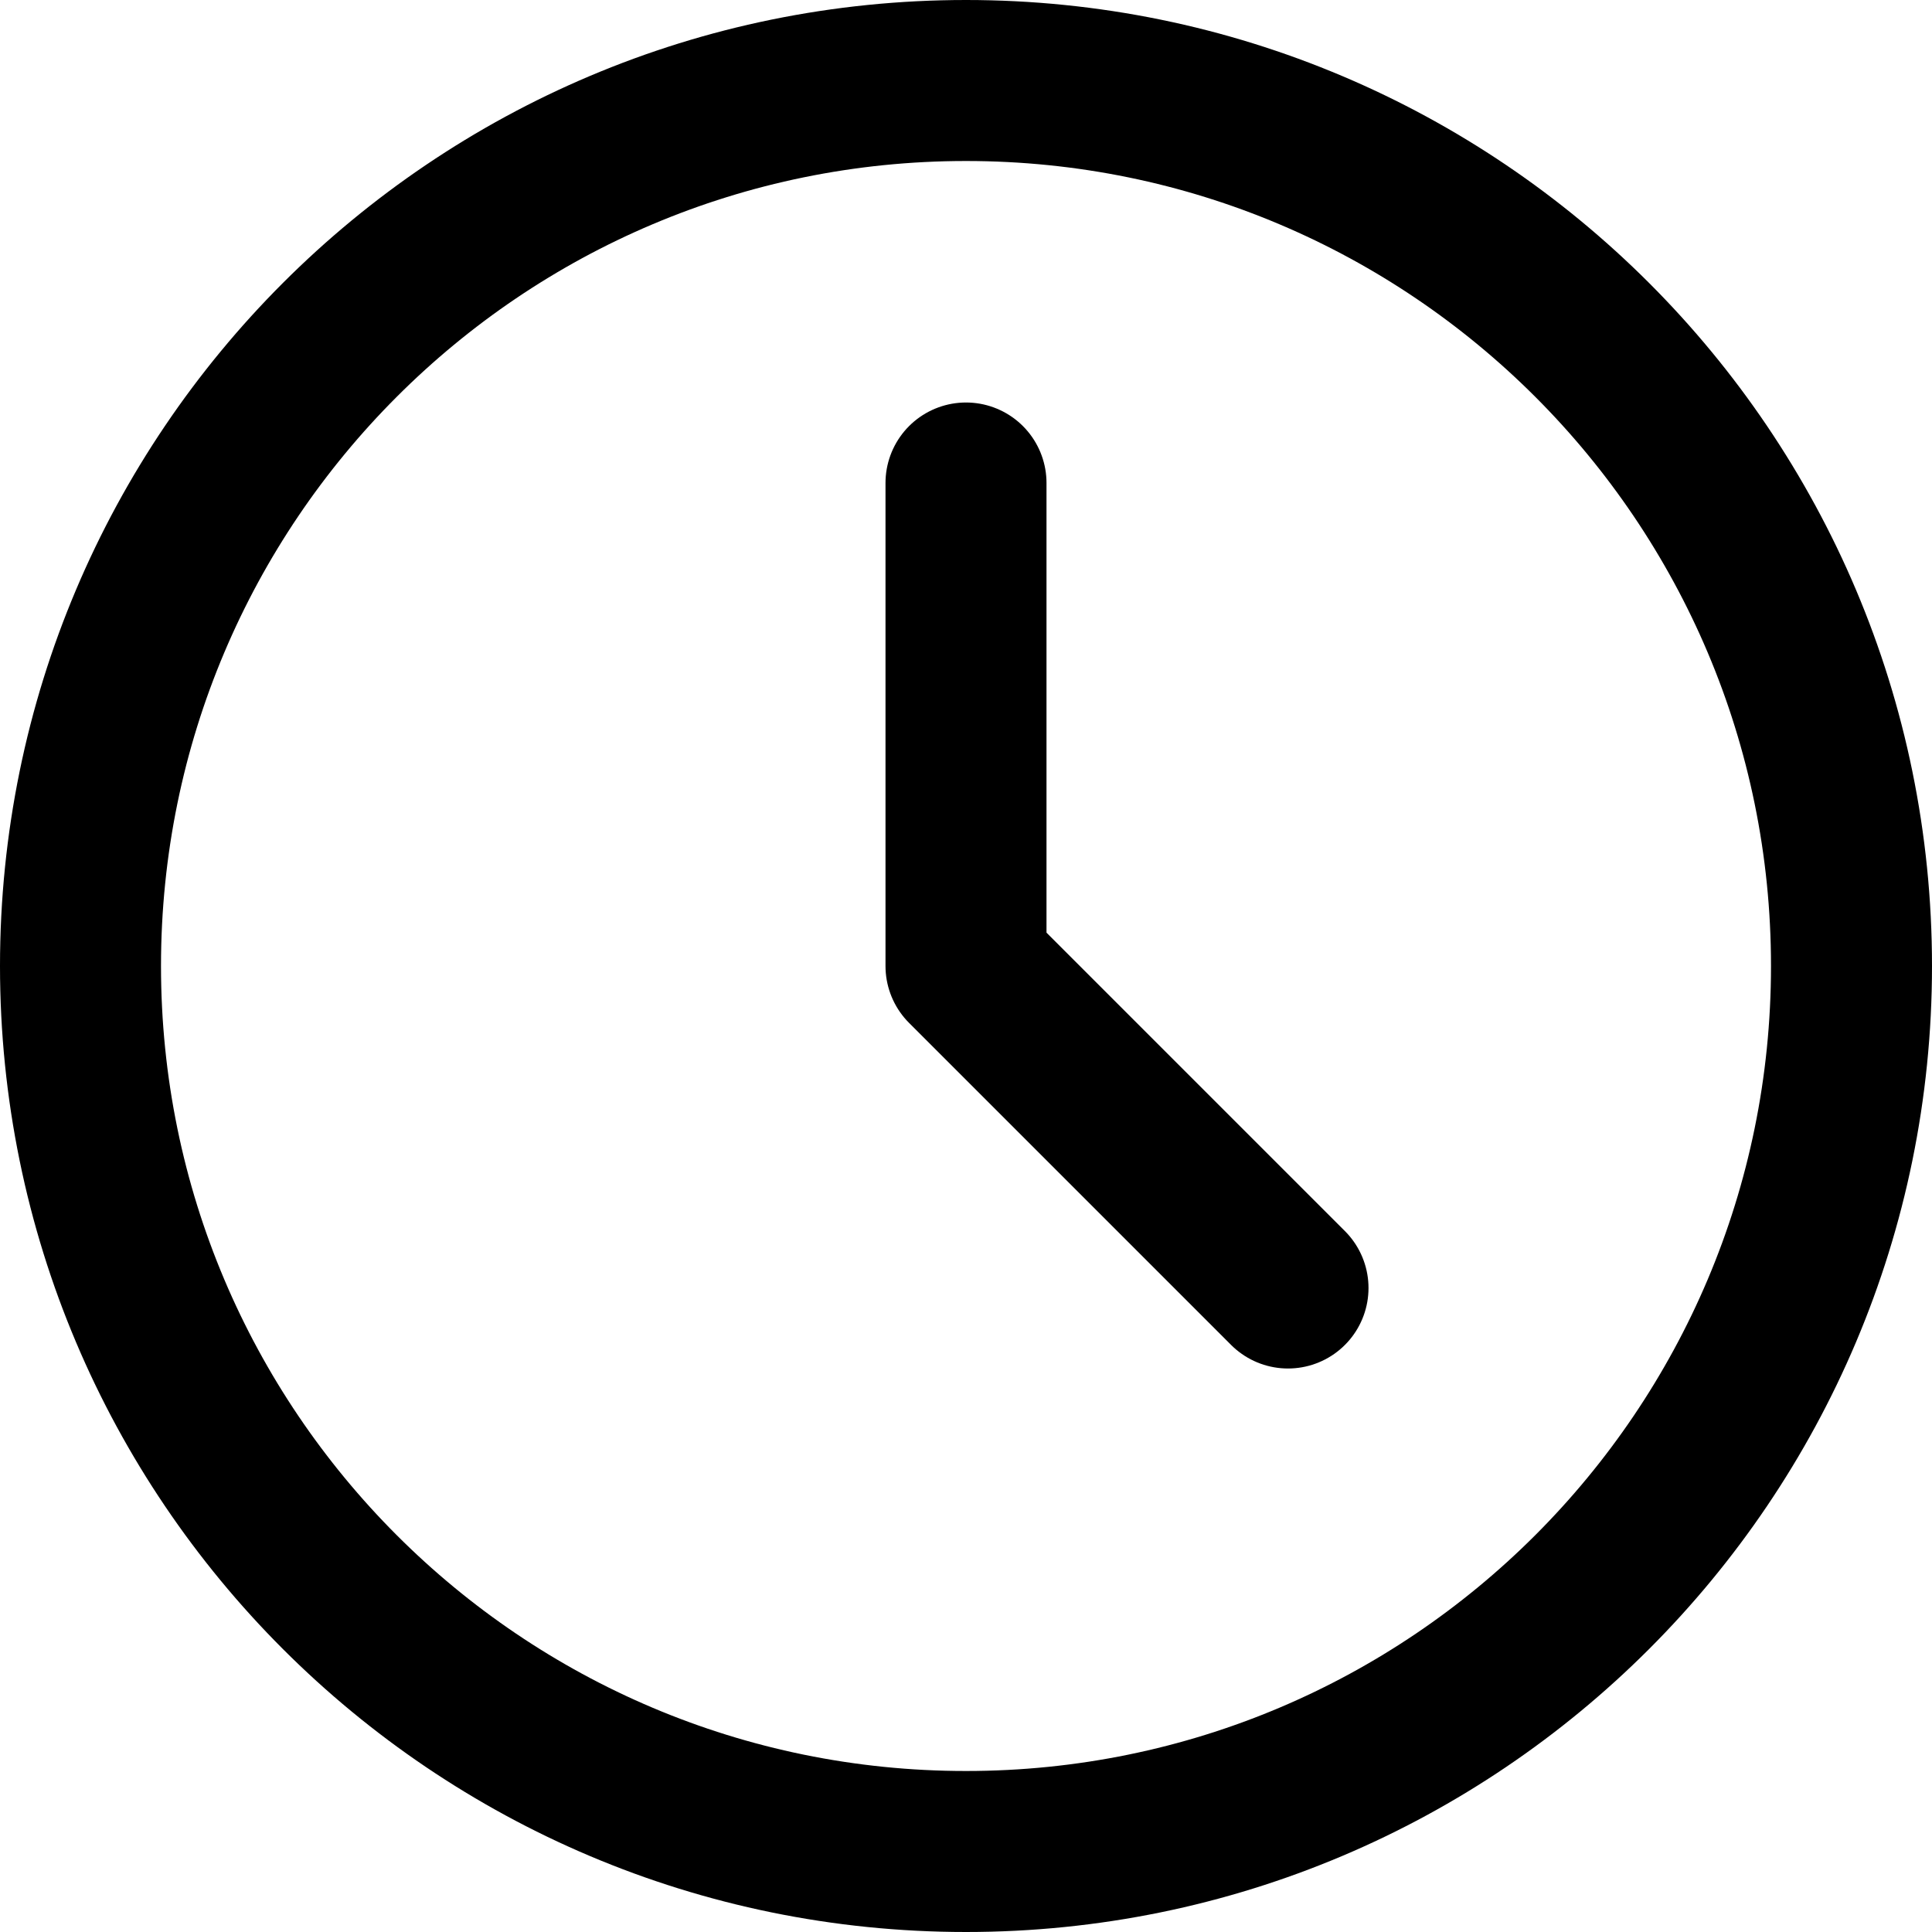
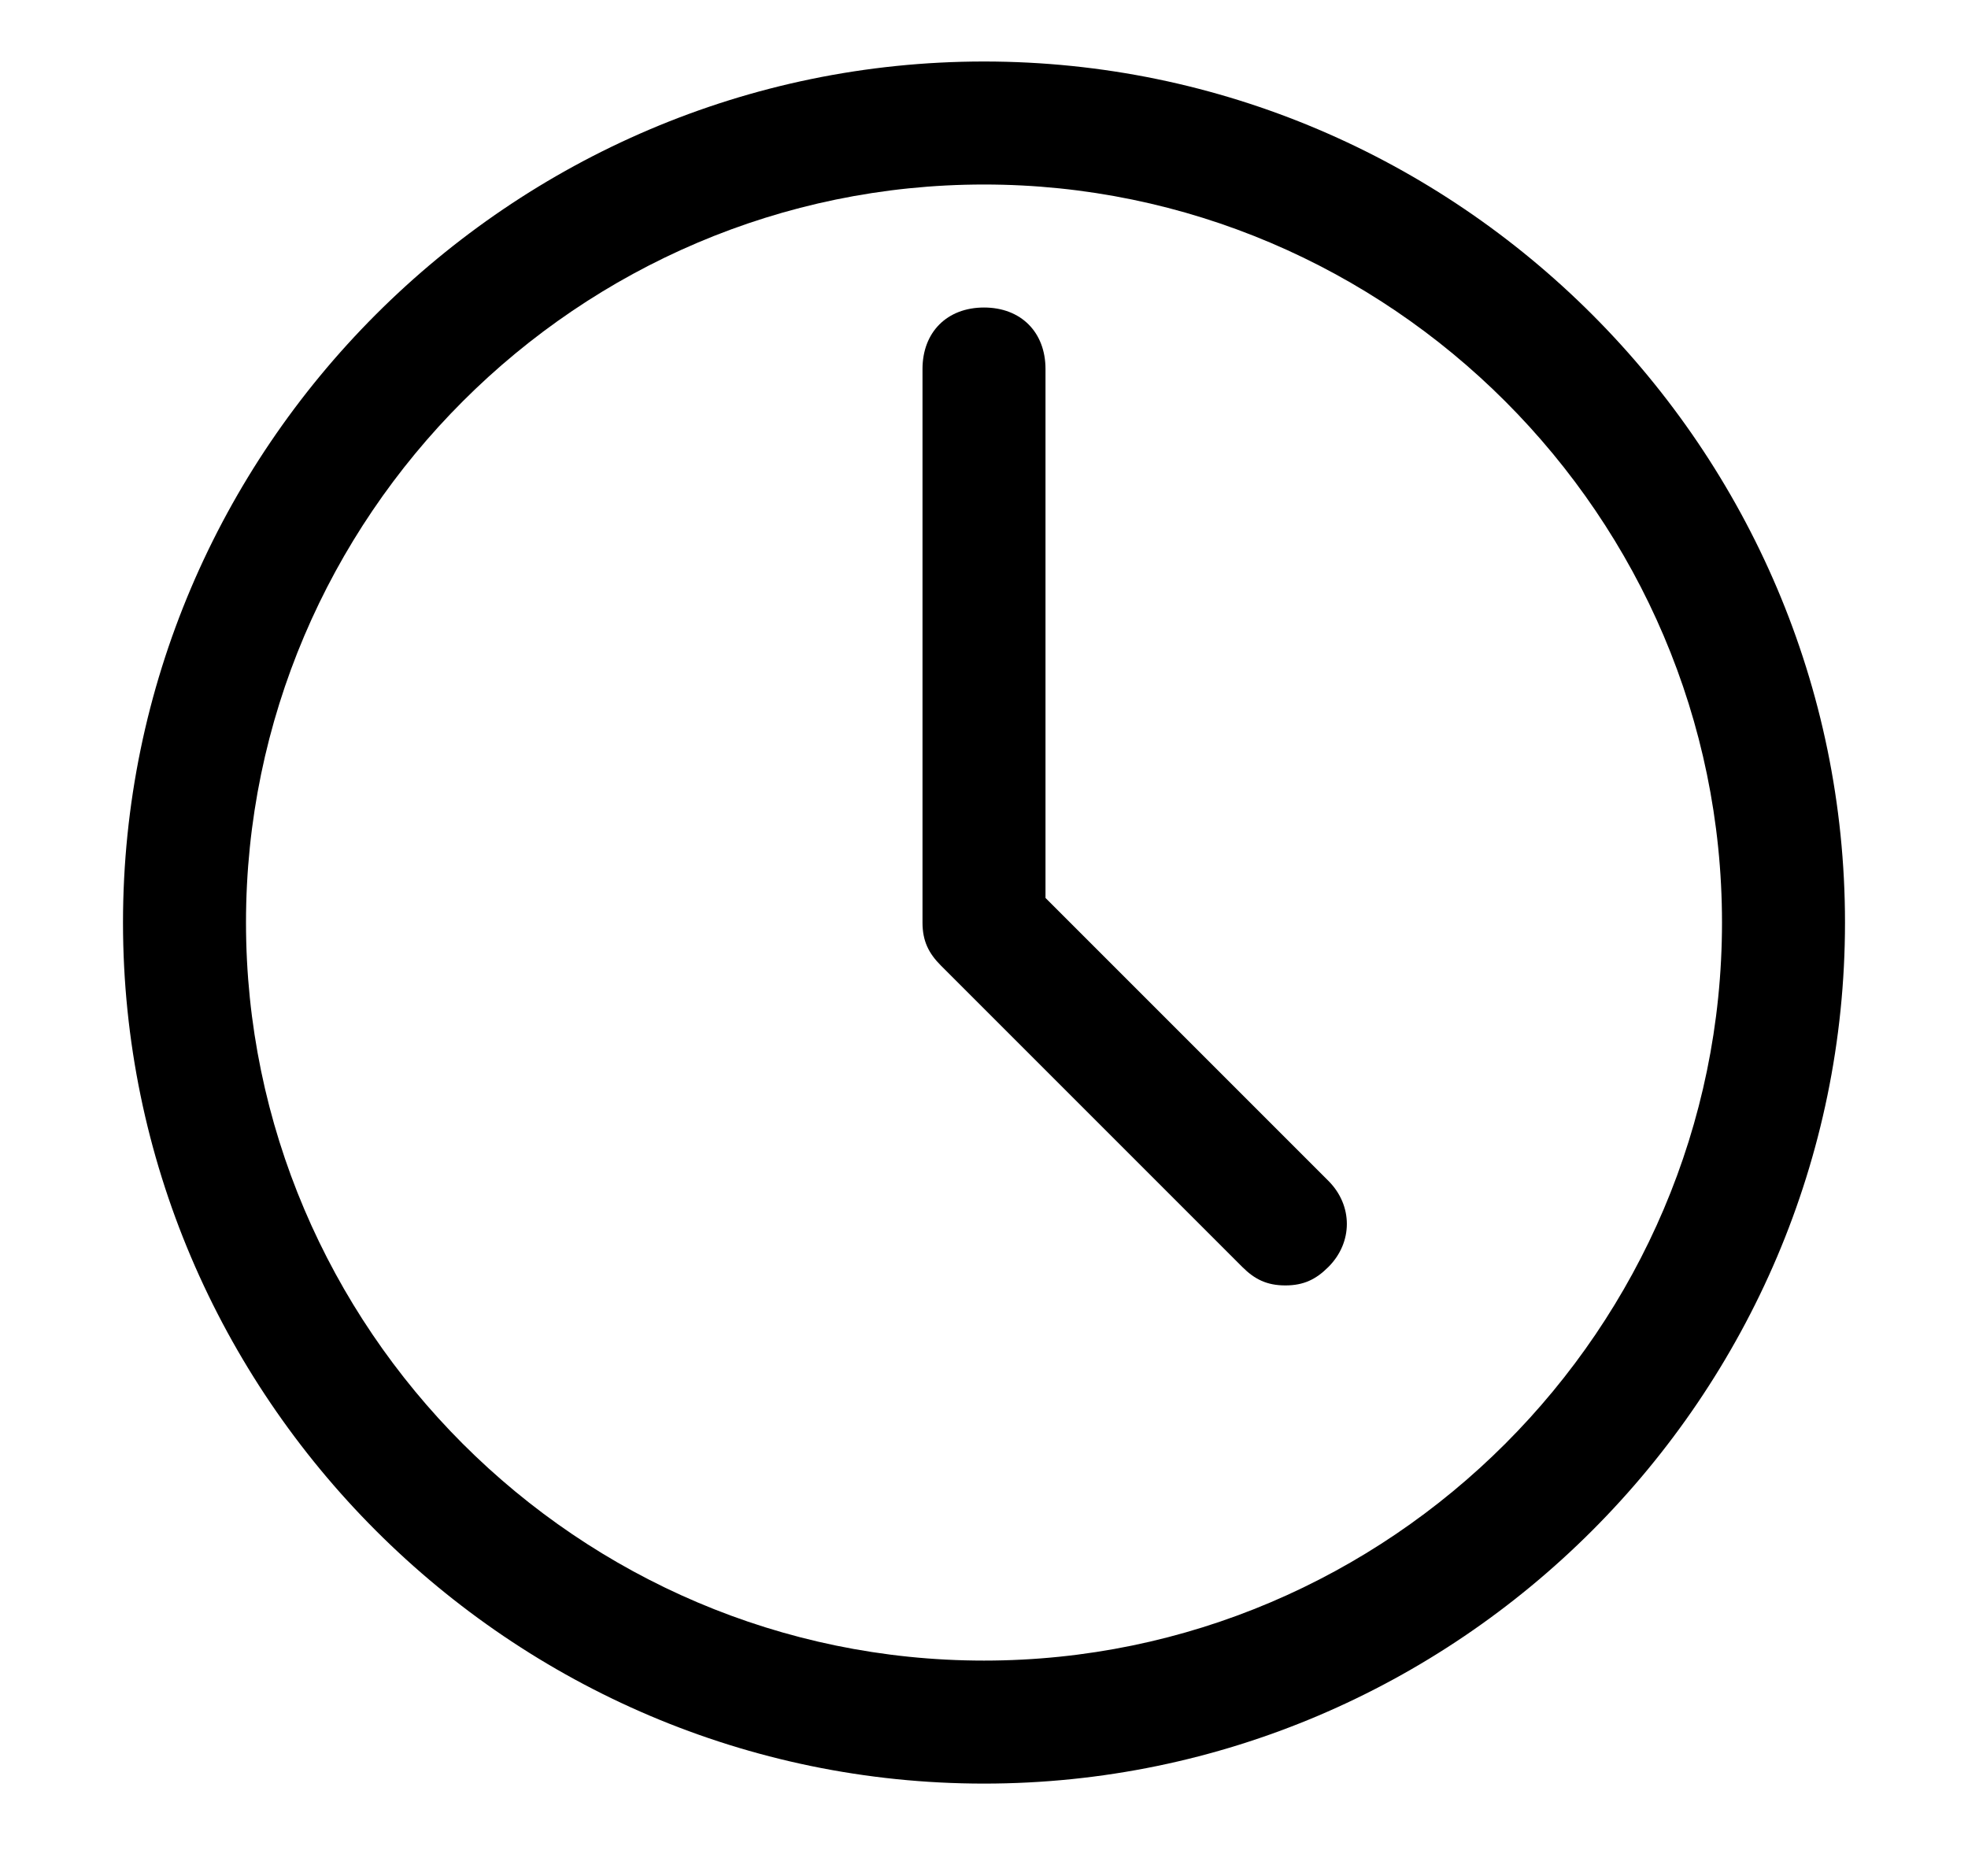
- <svg xmlns="http://www.w3.org/2000/svg" viewBox="0 0 24 24">
-   <defs>
-     <style>.cls-1{fill:none;stroke:#000;stroke-linecap:round;stroke-linejoin:round;stroke-width:2px;}</style>
-   </defs>
-   <g id="_22.time" data-name="22.time">
-     <circle class="cls-1" cx="12" cy="12" r="11" />
-     <polyline class="cls-1" points="12 6 12 12 16 16" />
+ <svg xmlns="http://www.w3.org/2000/svg" version="1.1" id="Layer_1" x="0px" y="0px" viewBox="0 0 32 30.5" style="enable-background:new 0 0 32 30.5;" xml:space="preserve">
+   <g>
+     <path d="M16,29C8.3,29,2,22.7,2,15S8.3,1,16,1s14,6.3,14,14C30,22.7,23.7,29,16,29z M16,3C9.4,3,4,8.4,4,15s5.4,12,12,12   s12-5.4,12-12C28,8.4,22.6,3,16,3z" />
+     <path d="M20.9,20.9c-0.3,0-0.5-0.1-0.7-0.3l-4.9-4.9C15.1,15.5,15,15.3,15,15V6c0-0.6,0.4-1,1-1c0.6,0,1,0.4,1,1v8.6l4.6,4.6   c0.4,0.4,0.4,1,0,1.4C21.4,20.8,21.2,20.9,20.9,20.9z" />
  </g>
</svg>
